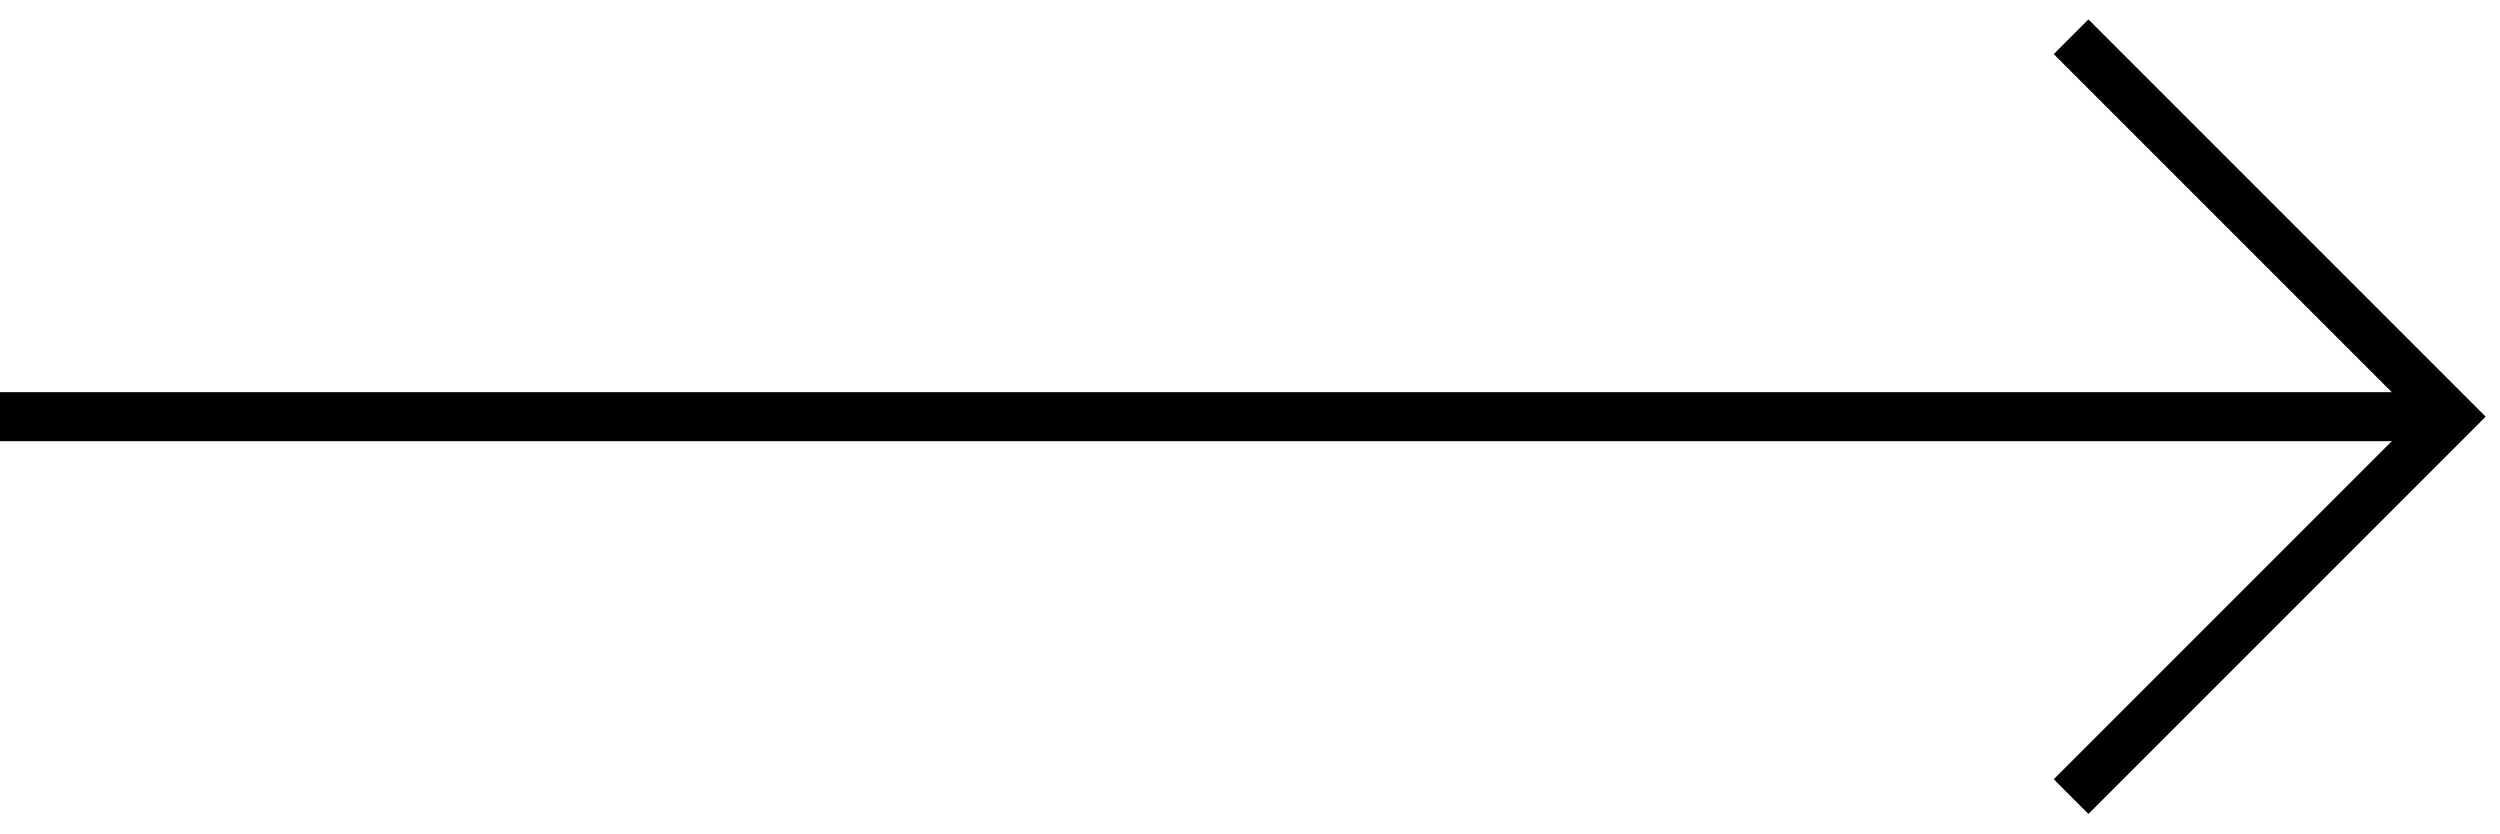
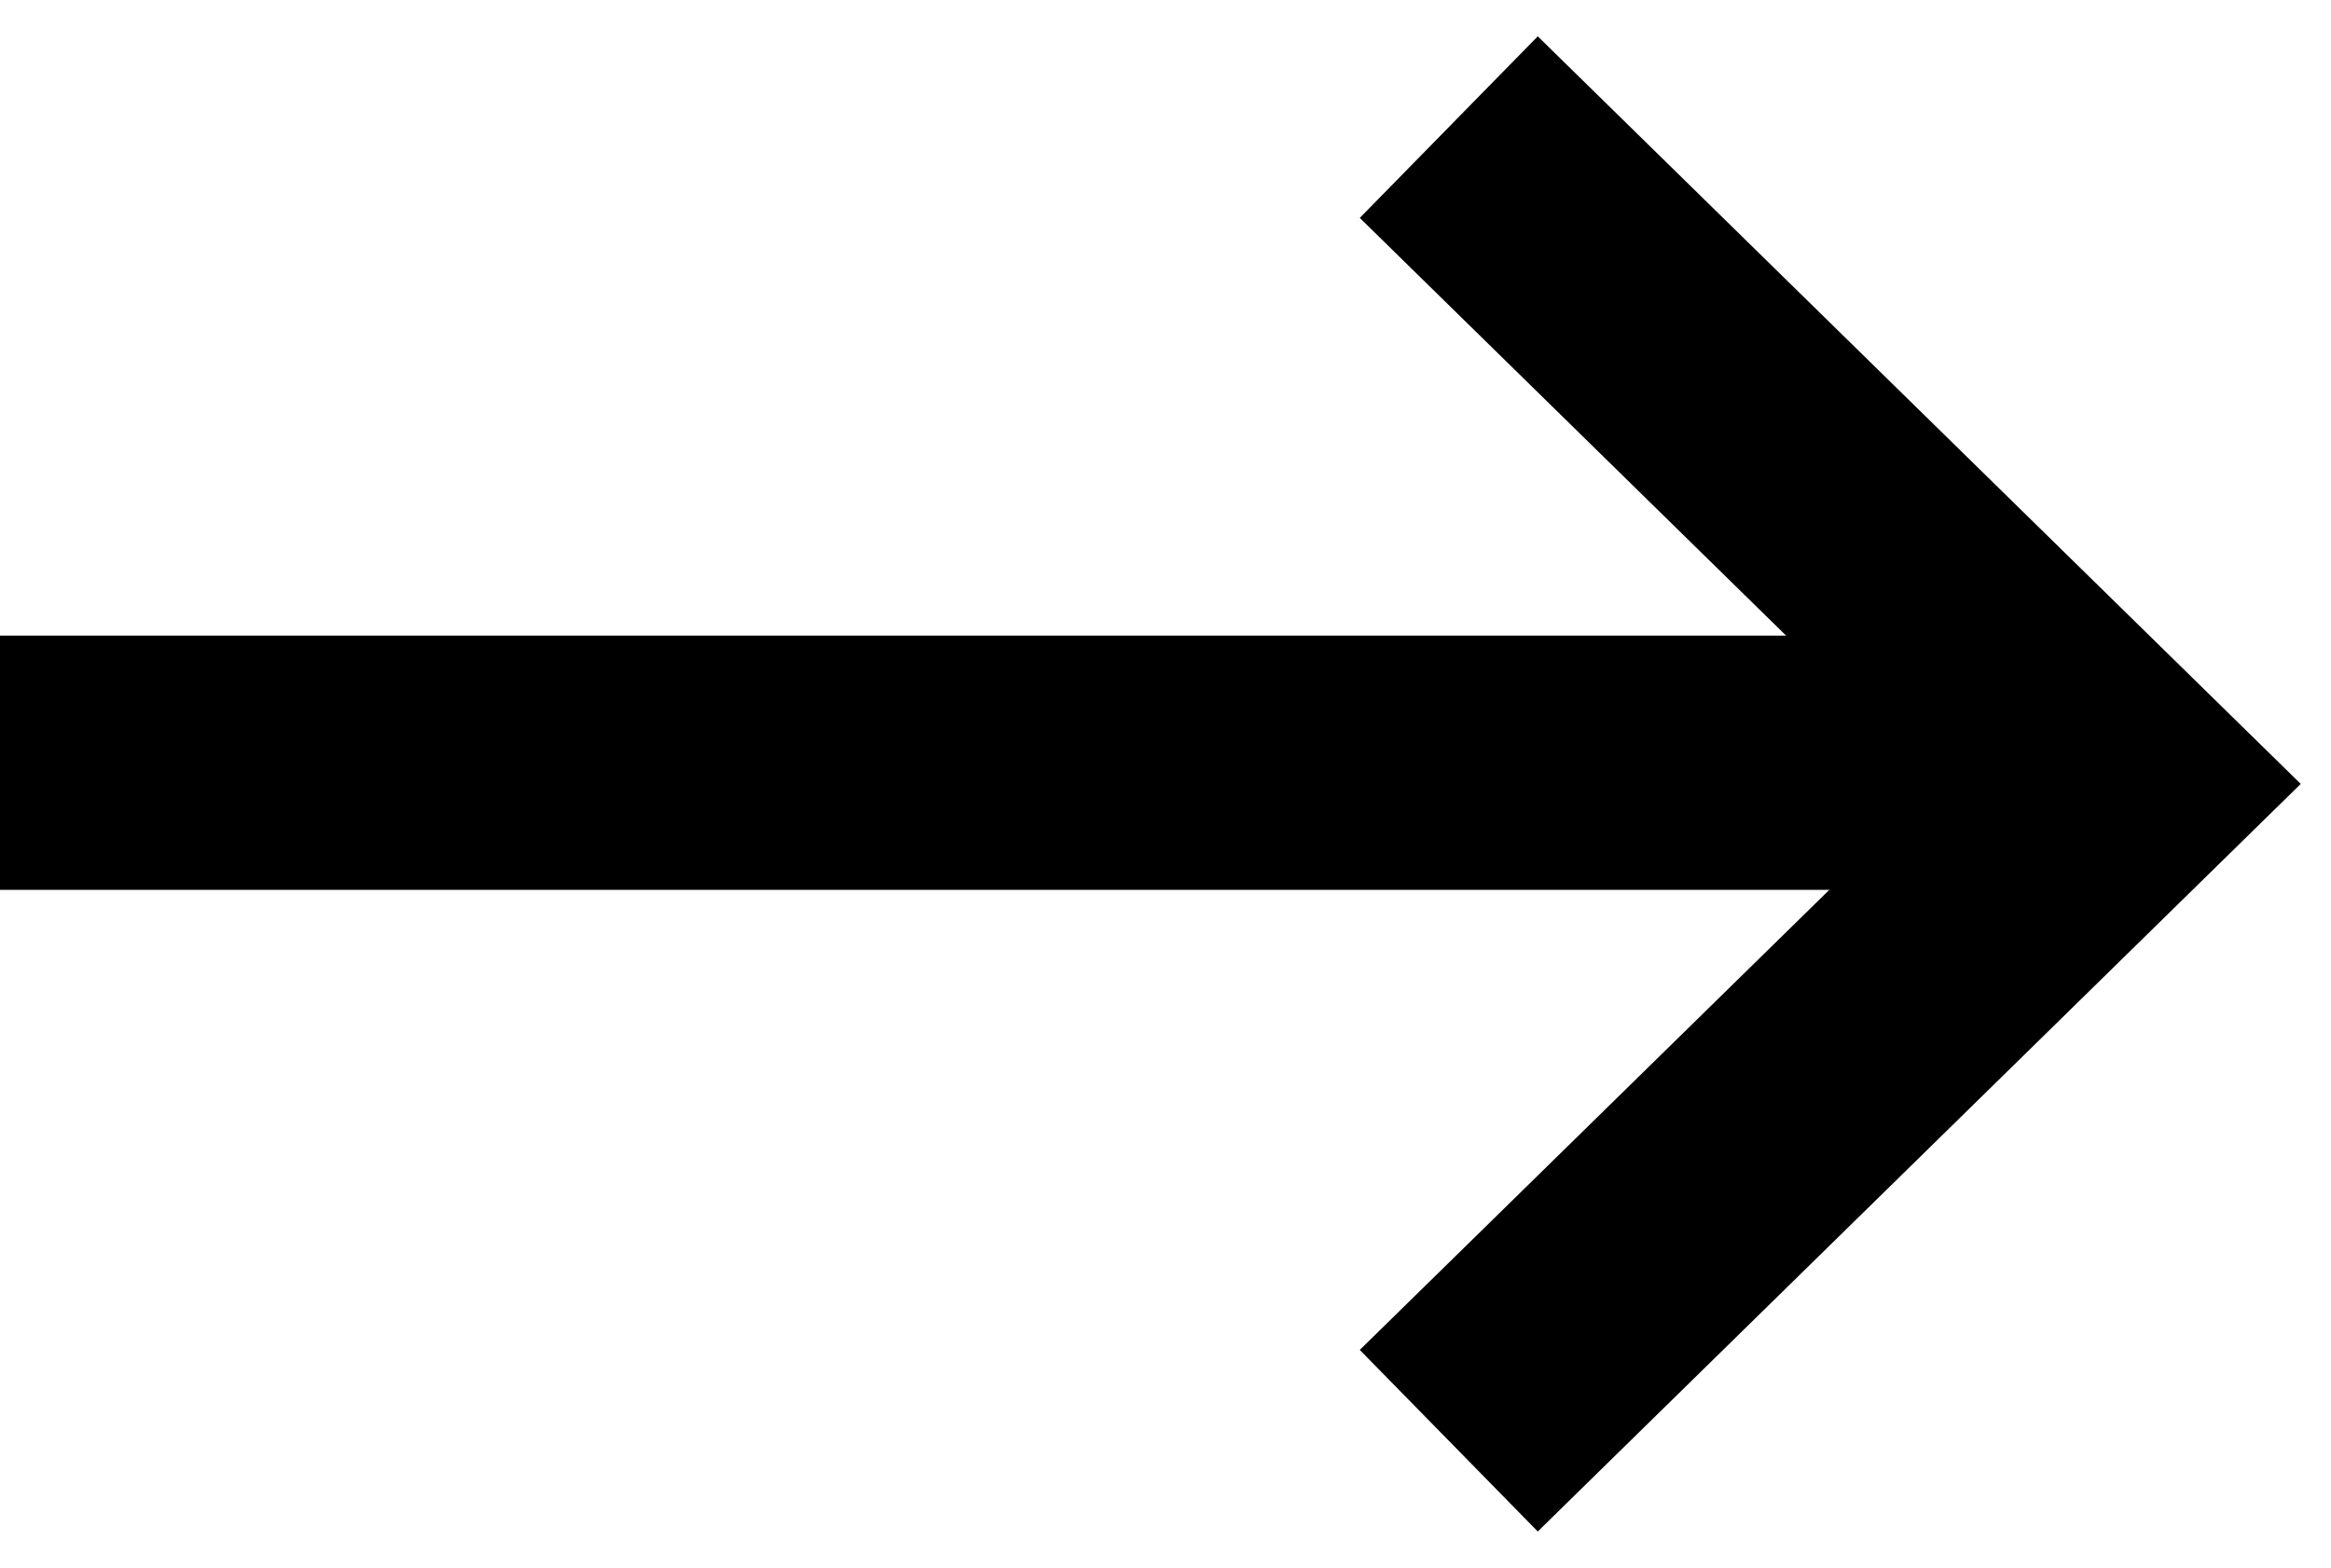
- <svg xmlns="http://www.w3.org/2000/svg" width="102" height="34" viewBox="0 0 102 34" fill="none">
-   <path d="M0 17L100 17" stroke="black" stroke-width="2" />
-   <path d="M84.5 1.5L100 17L84.5 32.5" stroke="black" stroke-width="2" />
+ <svg xmlns="http://www.w3.org/2000/svg" width="55" height="37" viewBox="0 0 55 37" fill="none">
+   <path d="M0 18L50 18" stroke="black" stroke-width="6" />
+   <path d="M34.184 3L50 18.5L34.184 34" stroke="black" stroke-width="6" />
</svg>
